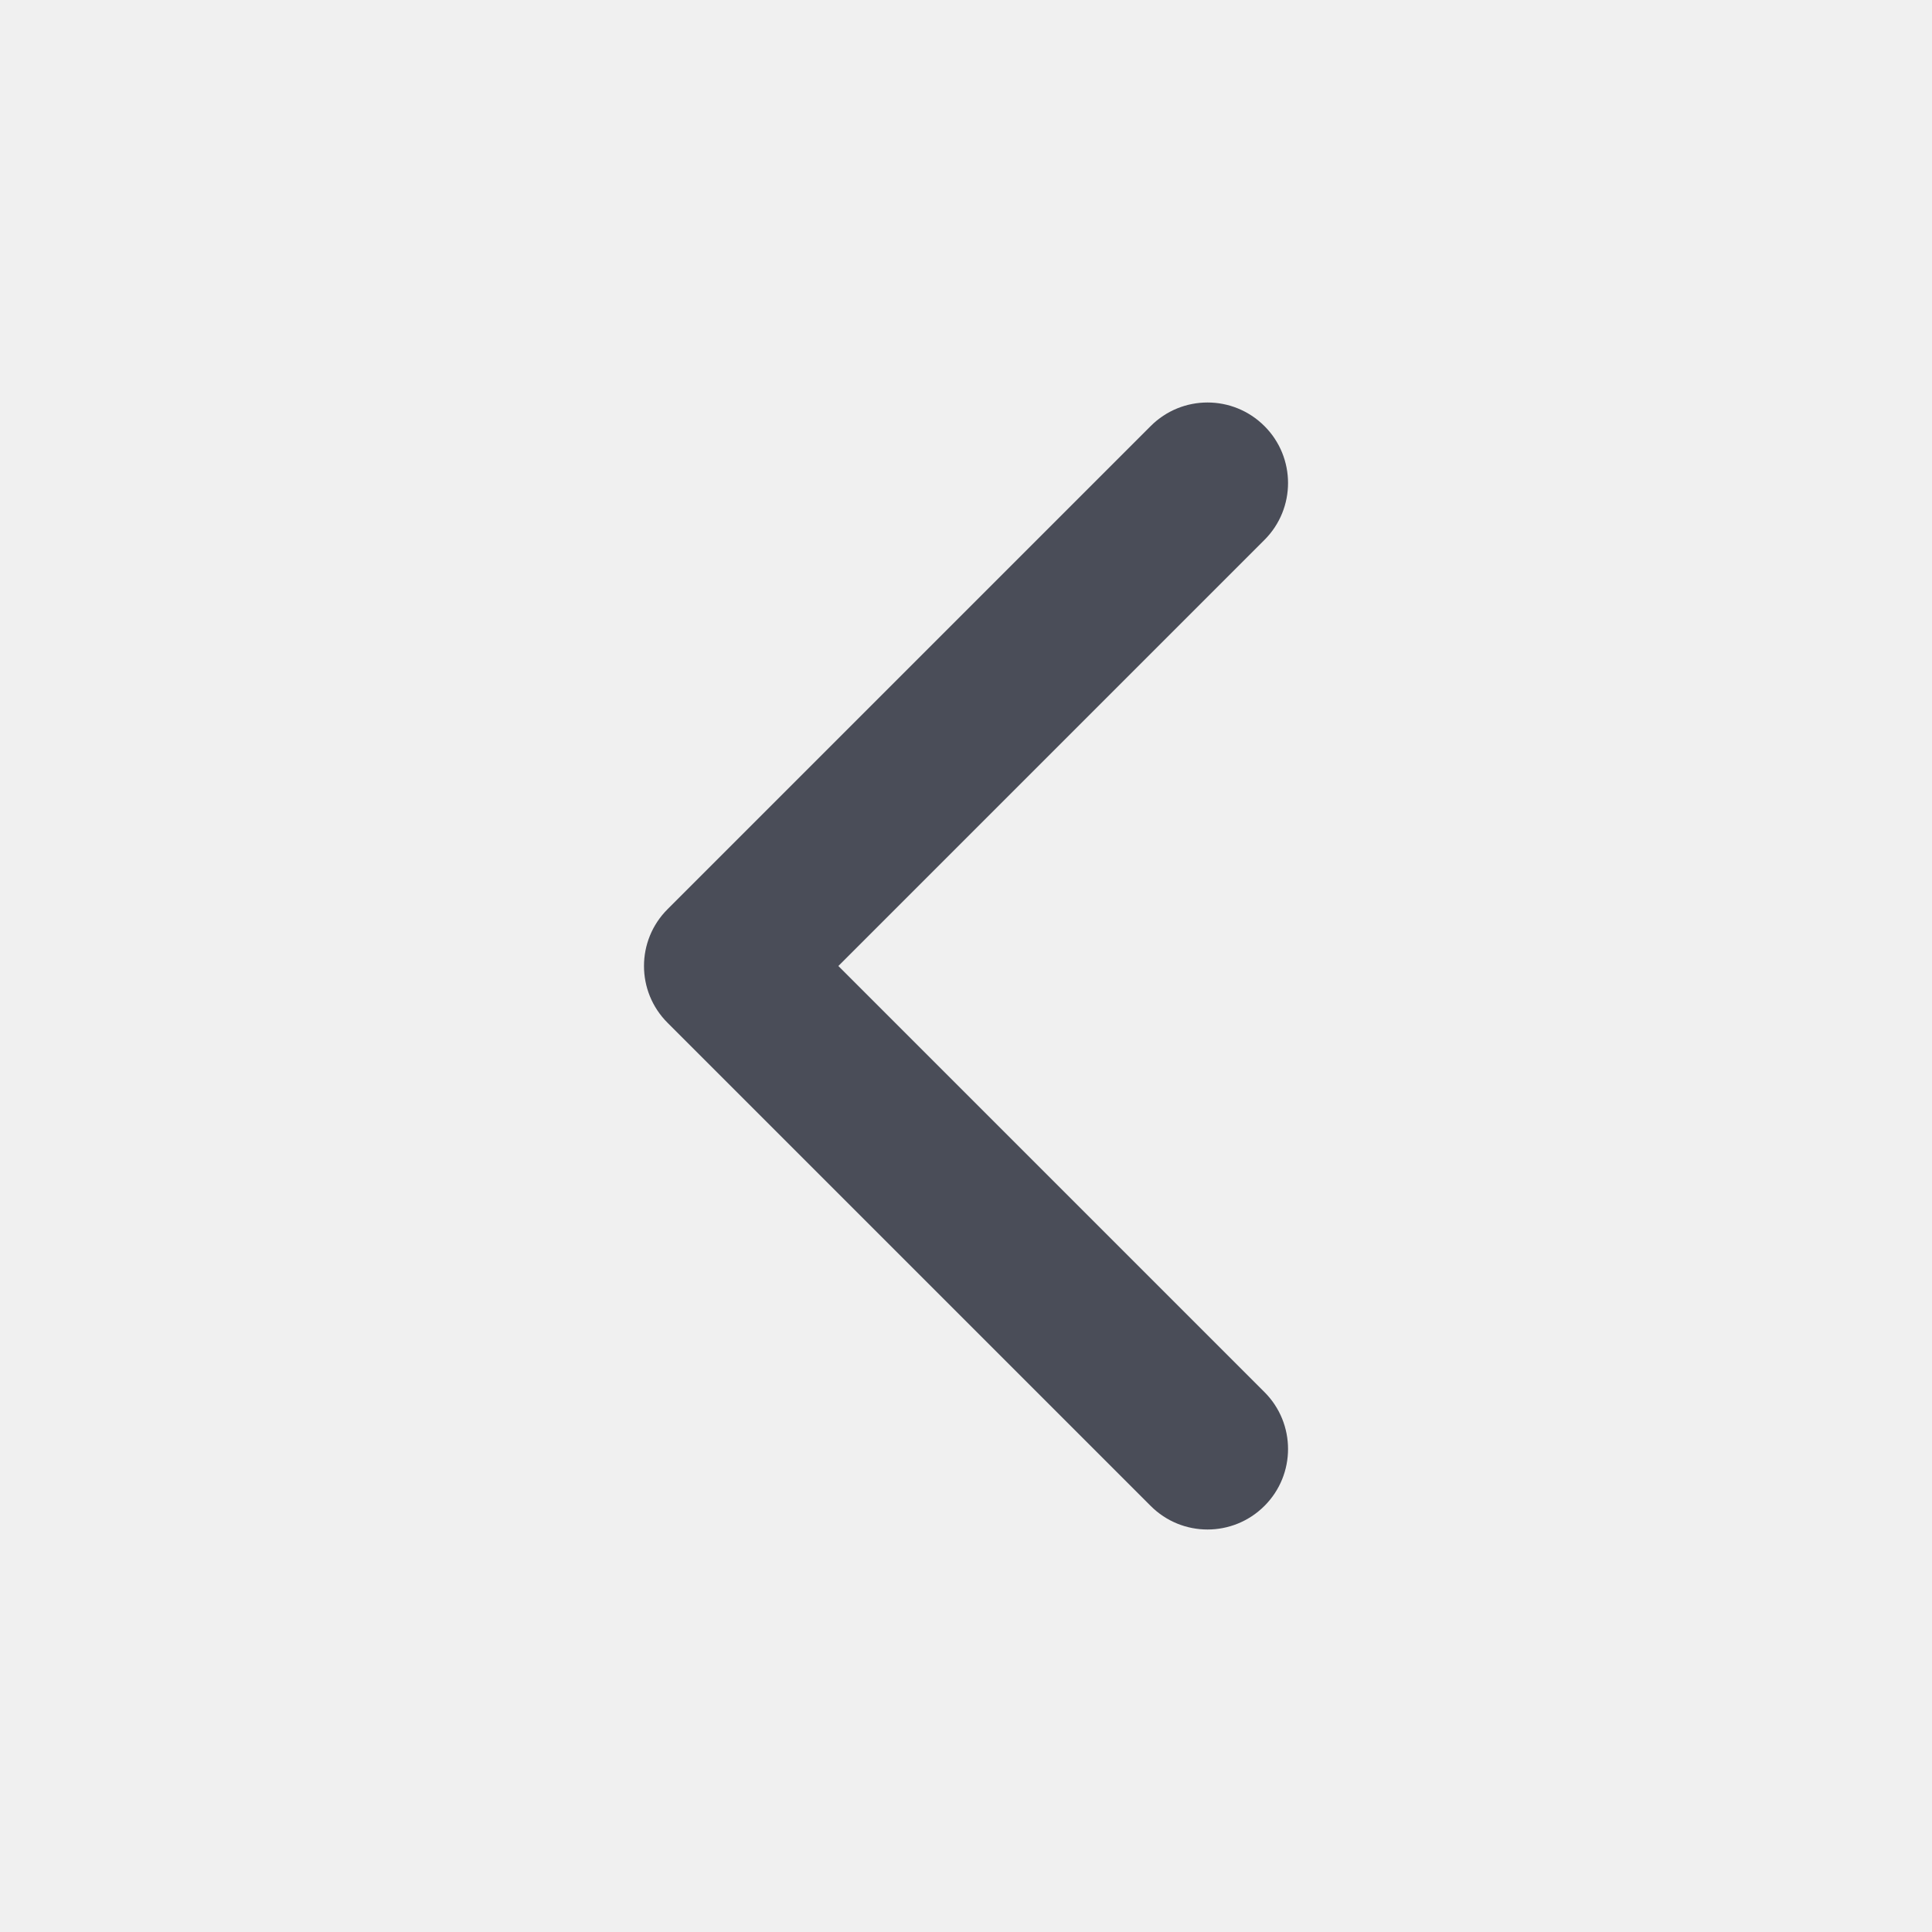
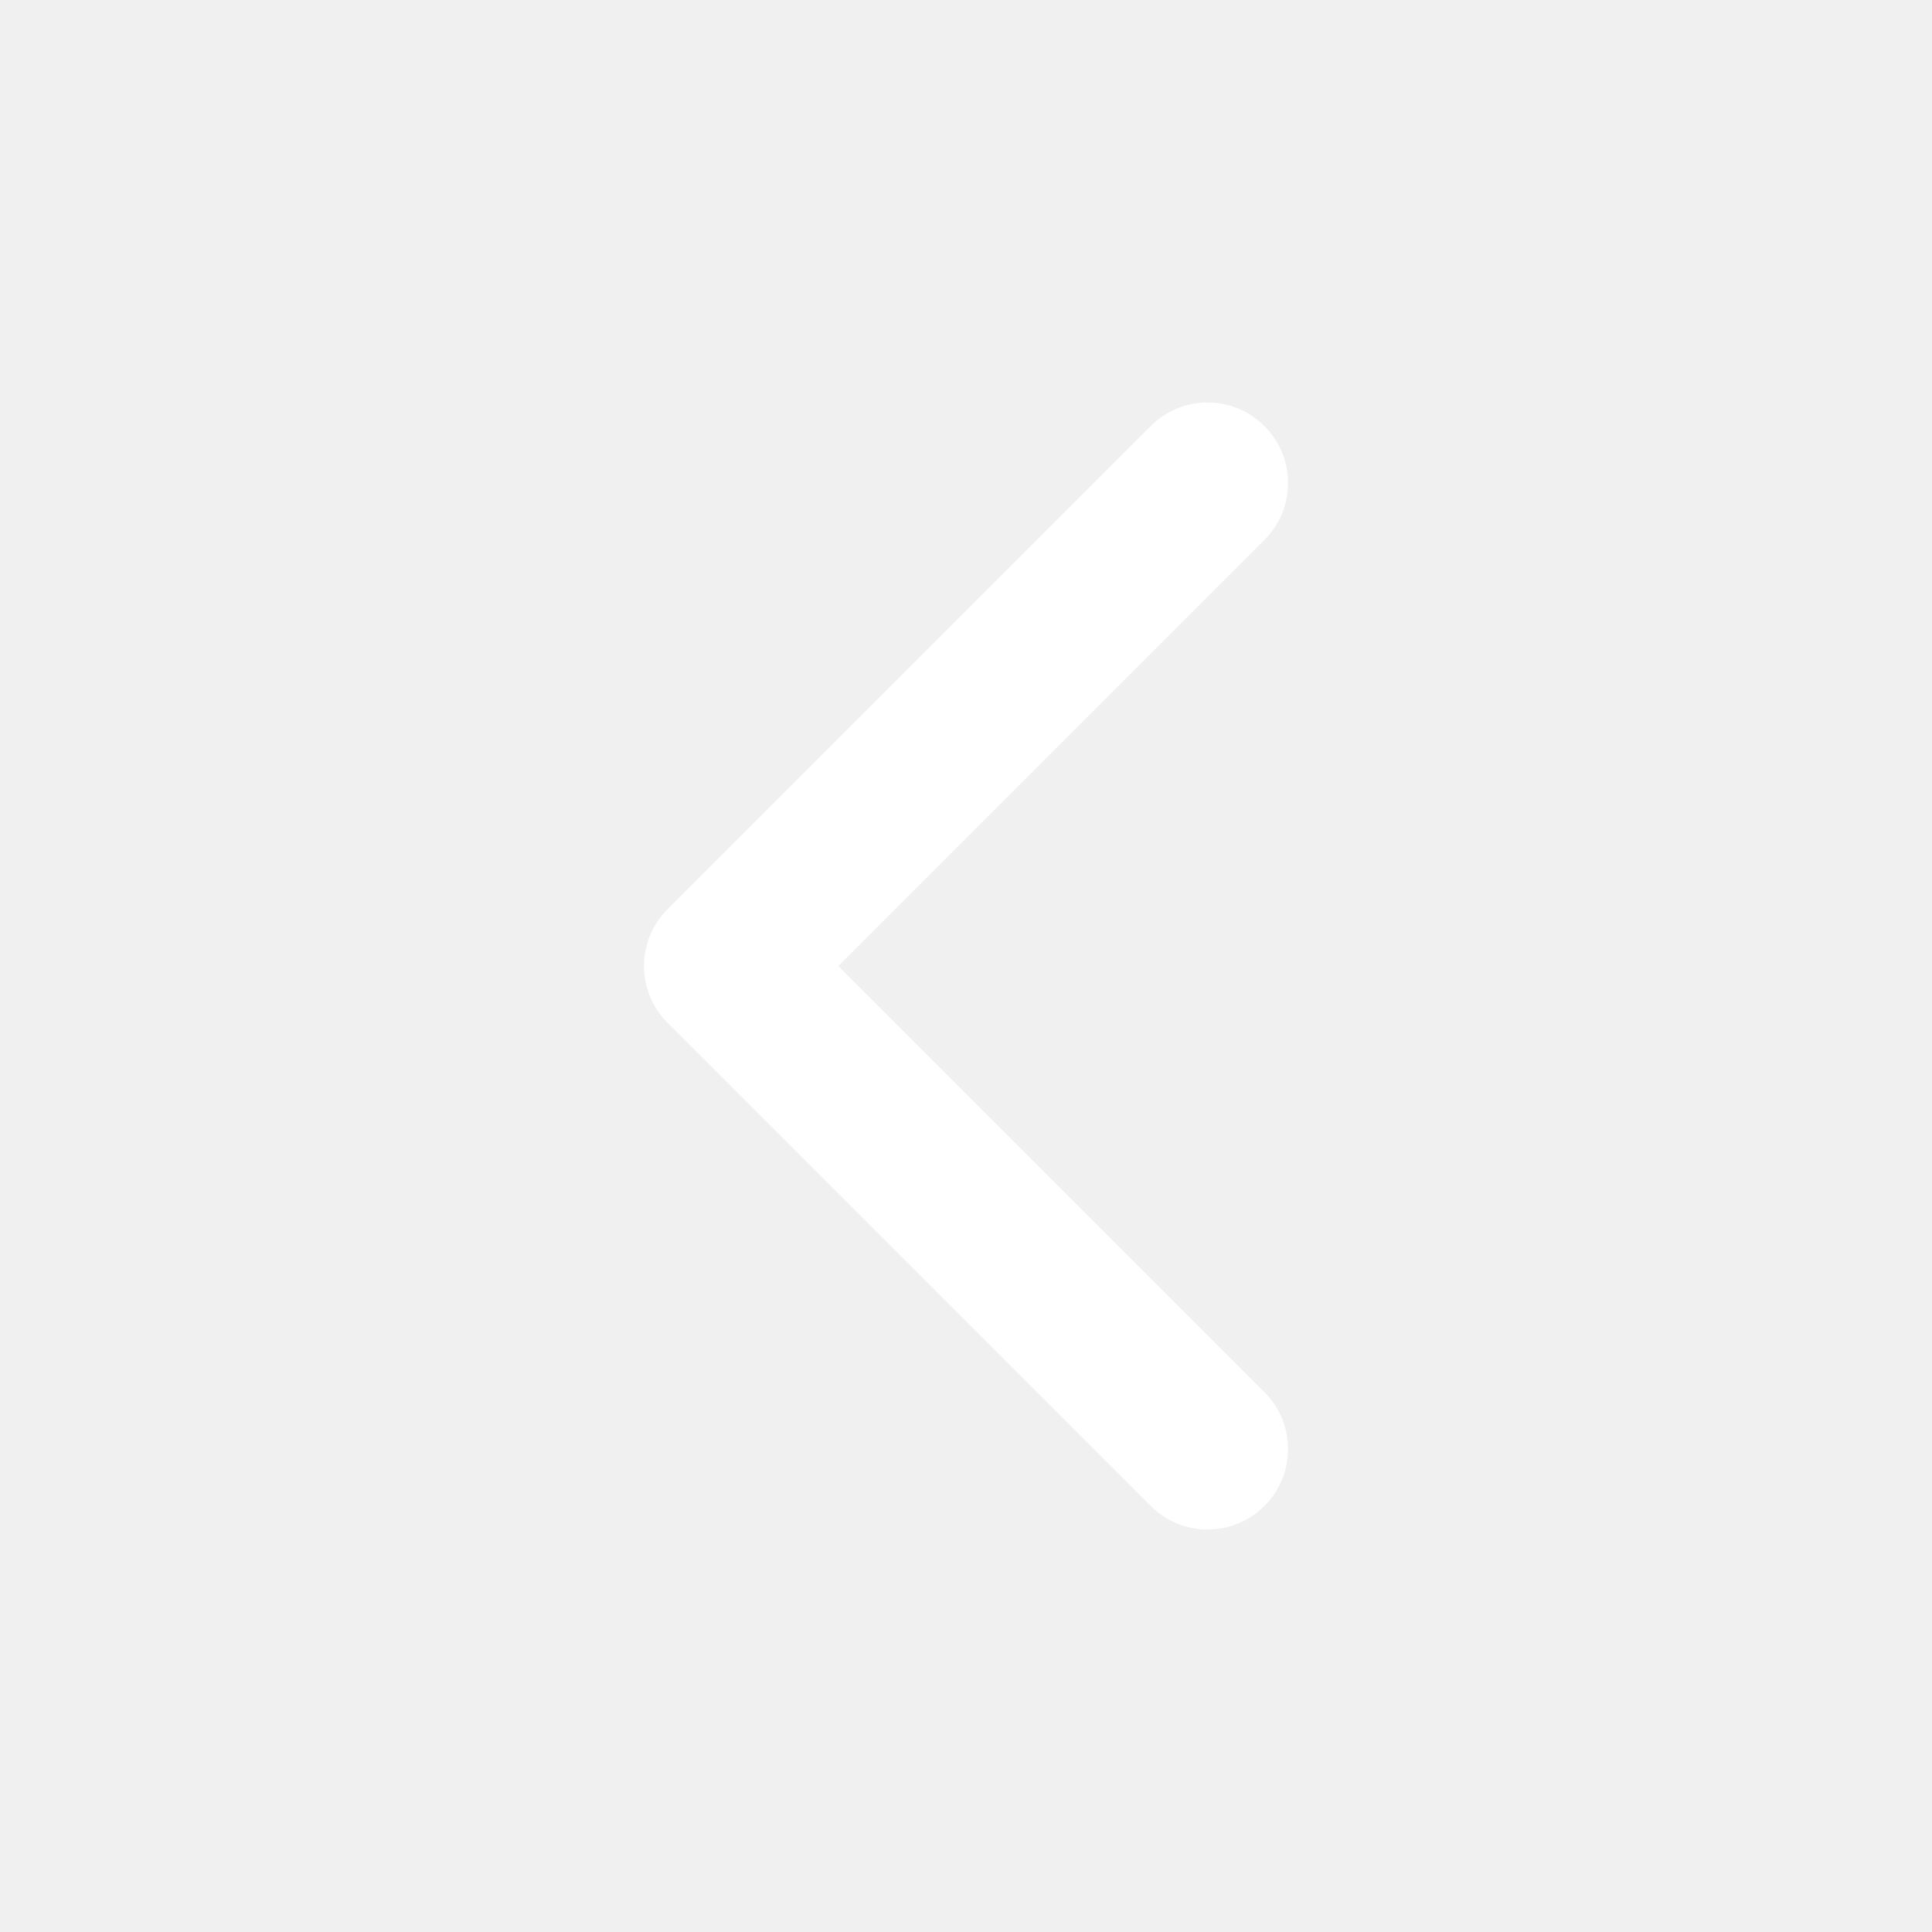
<svg xmlns="http://www.w3.org/2000/svg" width="16" height="16" viewBox="0 0 16 16" fill="none">
-   <path fill-rule="evenodd" clip-rule="evenodd" d="M10.472 3.529C10.211 3.268 9.789 3.268 9.529 3.529L5.529 7.529C5.268 7.789 5.268 8.211 5.529 8.471L9.529 12.471C9.789 12.732 10.211 12.732 10.472 12.471C10.732 12.211 10.732 11.789 10.472 11.529L6.943 8L10.472 4.471C10.732 4.211 10.732 3.789 10.472 3.529Z" fill="#4A4D58" />
+   <path fill-rule="evenodd" clip-rule="evenodd" d="M10.472 3.529C10.211 3.268 9.789 3.268 9.529 3.529L5.529 7.529C5.268 7.789 5.268 8.211 5.529 8.471L9.529 12.471C9.789 12.732 10.211 12.732 10.472 12.471C10.732 12.211 10.732 11.789 10.472 11.529L6.943 8L10.472 4.471C10.732 4.211 10.732 3.789 10.472 3.529Z" fill="#fff" />
</svg>
